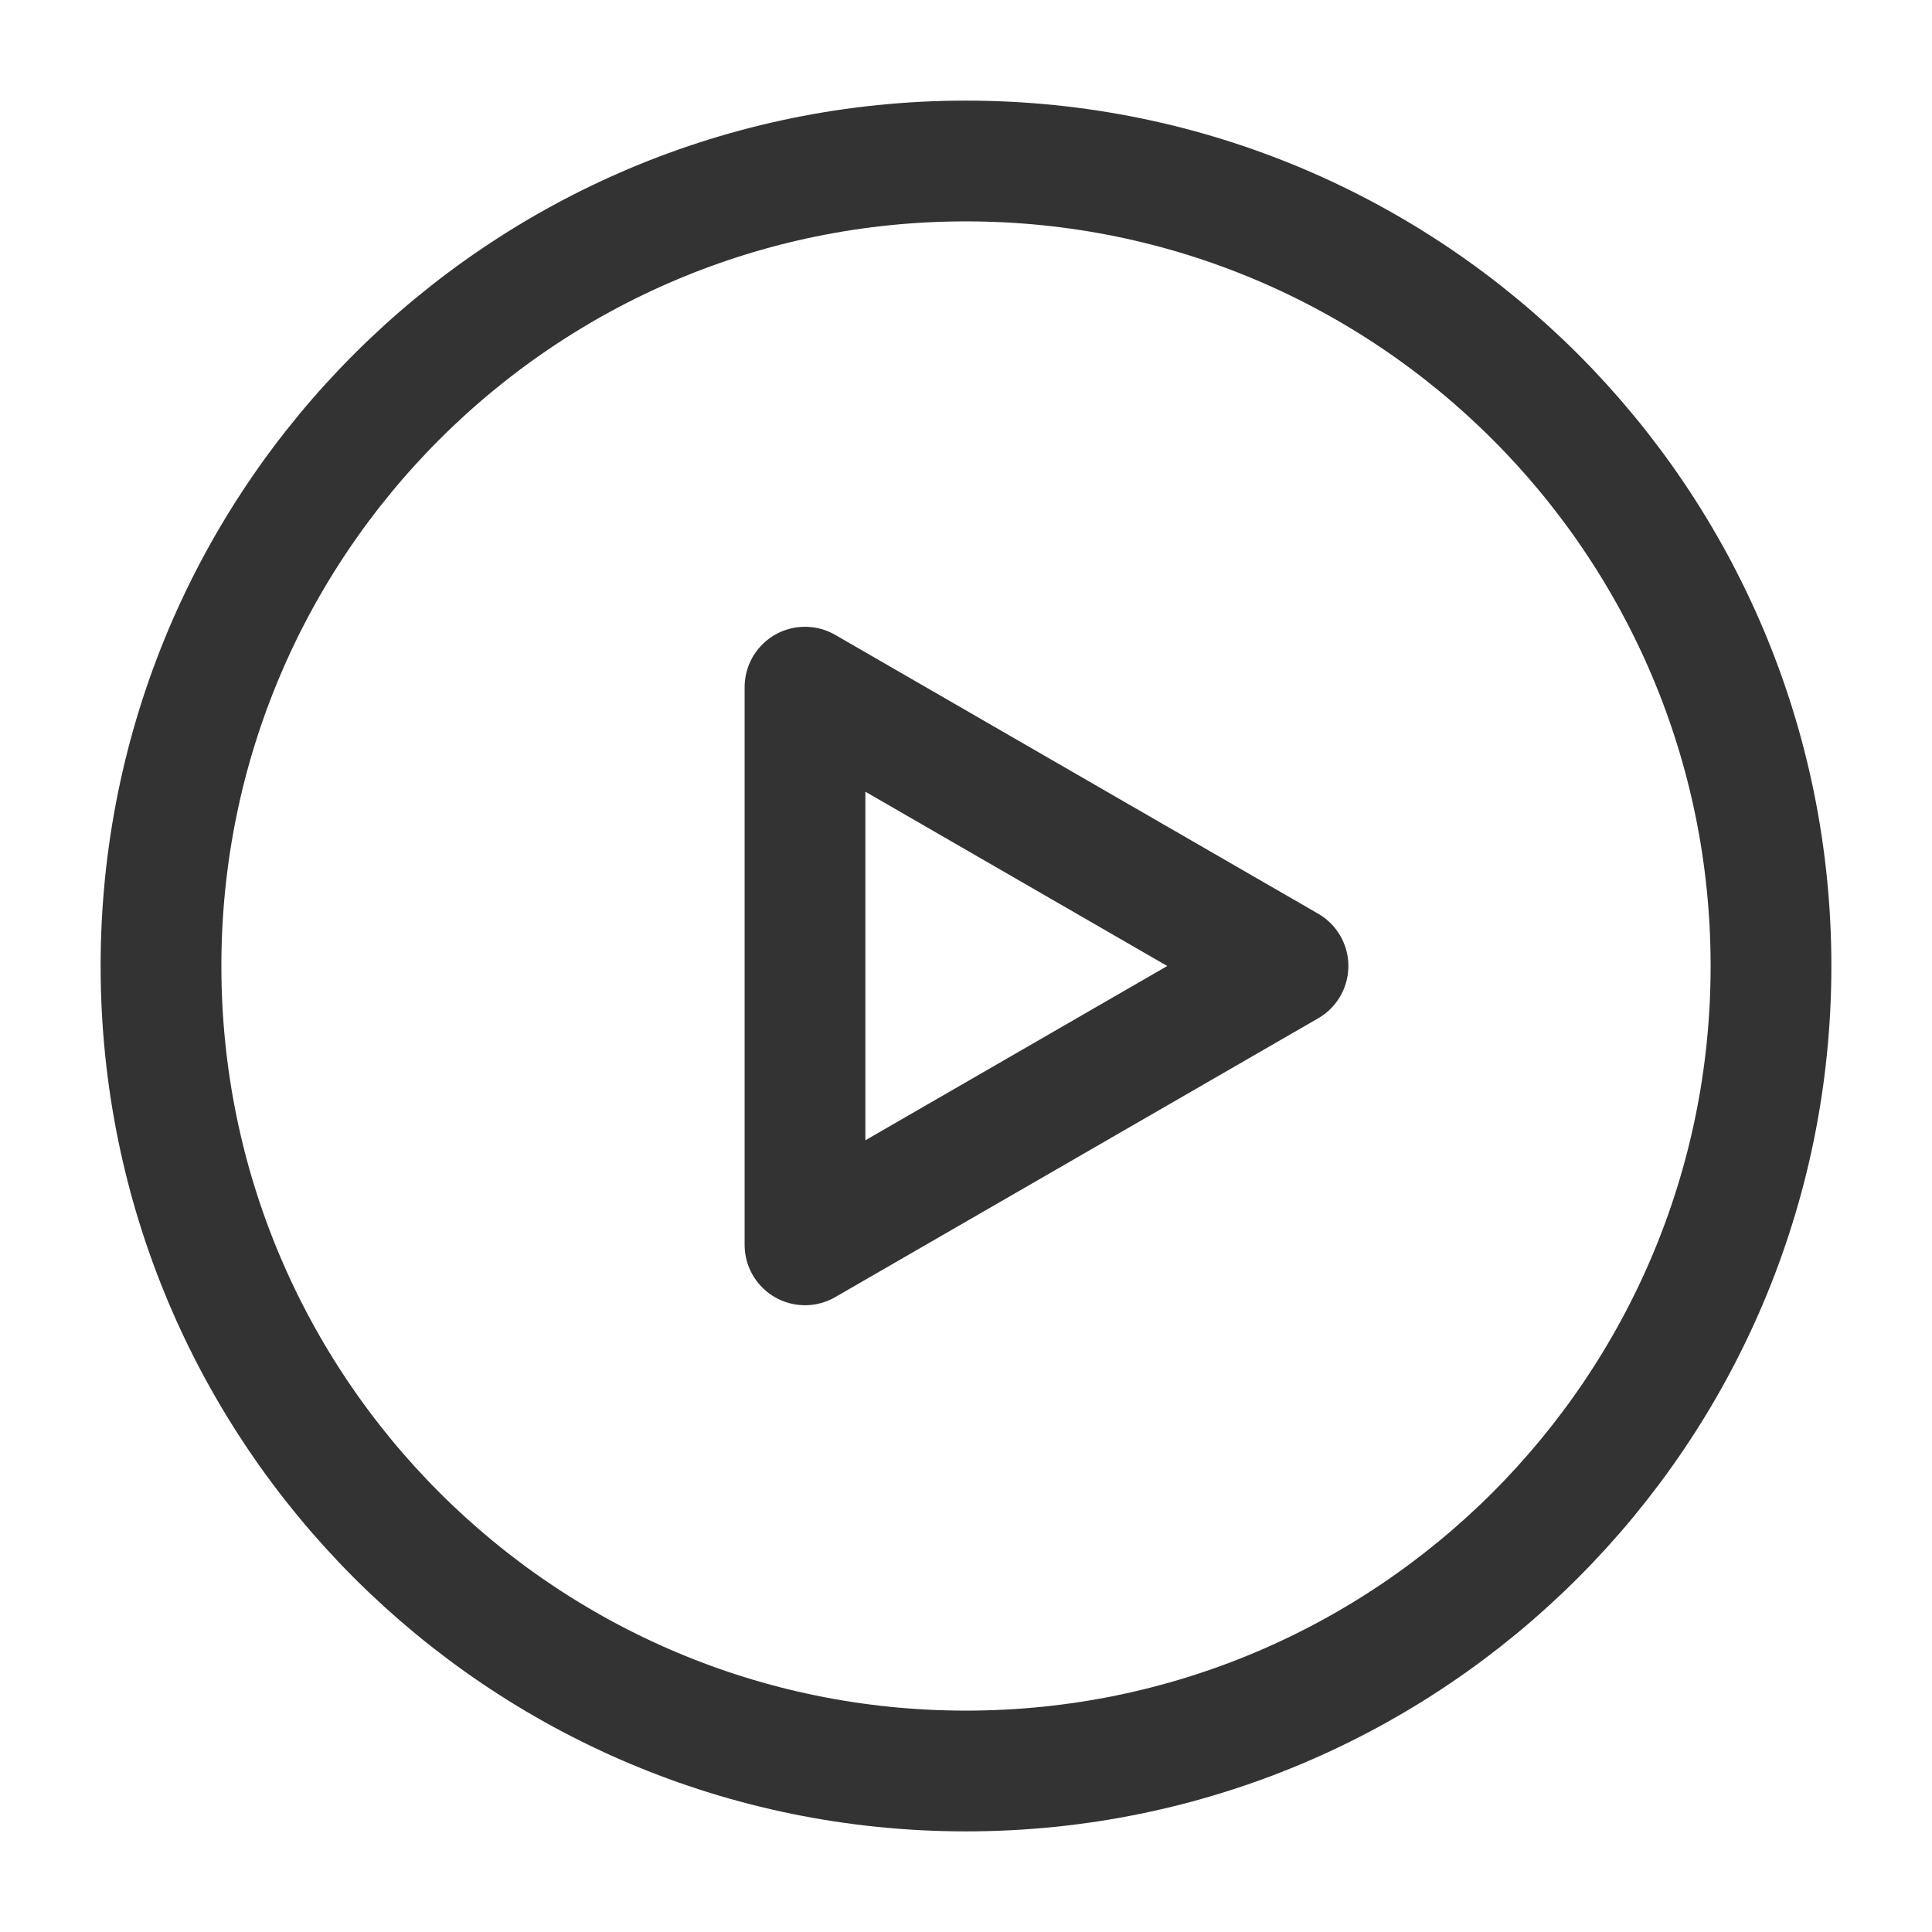
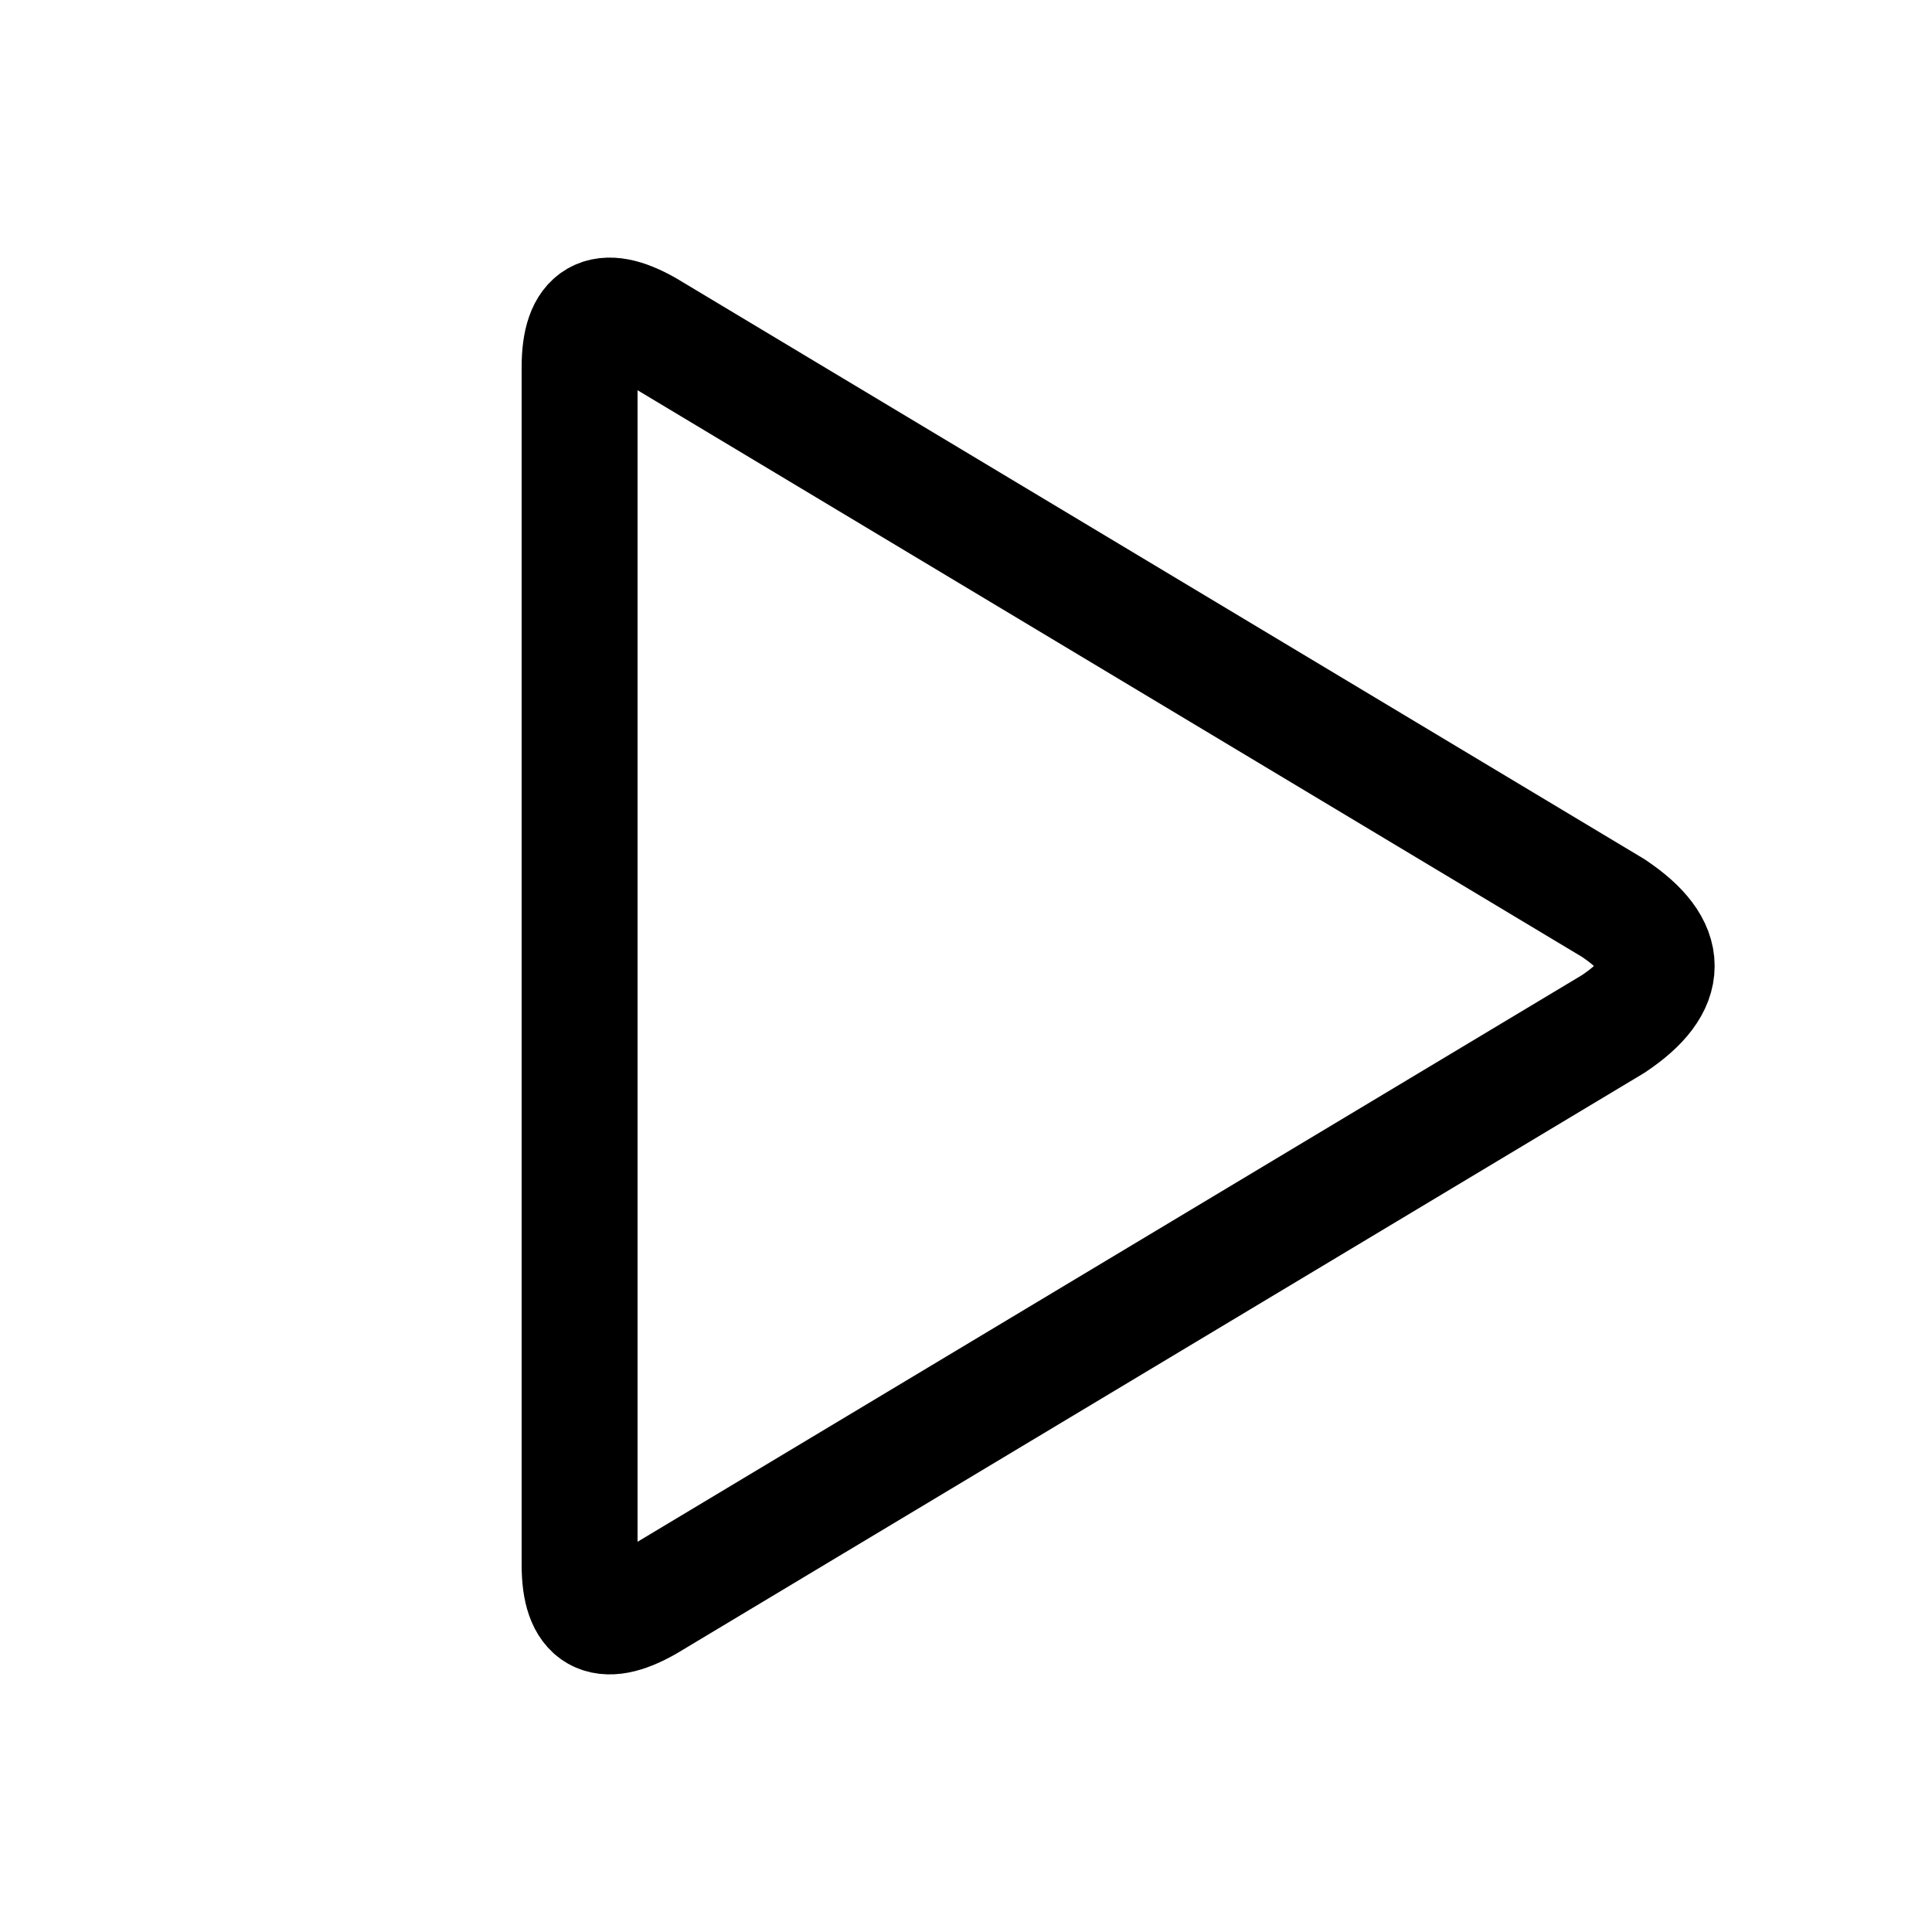
- <svg xmlns="http://www.w3.org/2000/svg" width="16" height="16" viewBox="0 0 48 48" fill="none">
-   <path d="M24 44C35.046 44 44 35.046 44 24C44 12.954 35.046 4 24 4C12.954 4 4 12.954 4 24C4 35.046 12.954 44 24 44Z" fill="none" stroke="#333" stroke-width="3" stroke-linejoin="round" />
-   <path d="M20 24V17.072L26 20.536L32 24L26 27.464L20 30.928V24Z" fill="none" stroke="#333" stroke-width="3" stroke-linejoin="round" />
+ <svg xmlns="http://www.w3.org/2000/svg" width="20" height="20" viewBox="0 0 20 20" fill="none" stroke="currentColor" stroke-width="1.2" stroke-linecap="round" stroke-linejoin="round">
+   <path d="M6 3.8q0-.8.7-.4l10 6q.9.6 0 1.2l-10 6q-.7.4-.7-.4Z" />
</svg>
